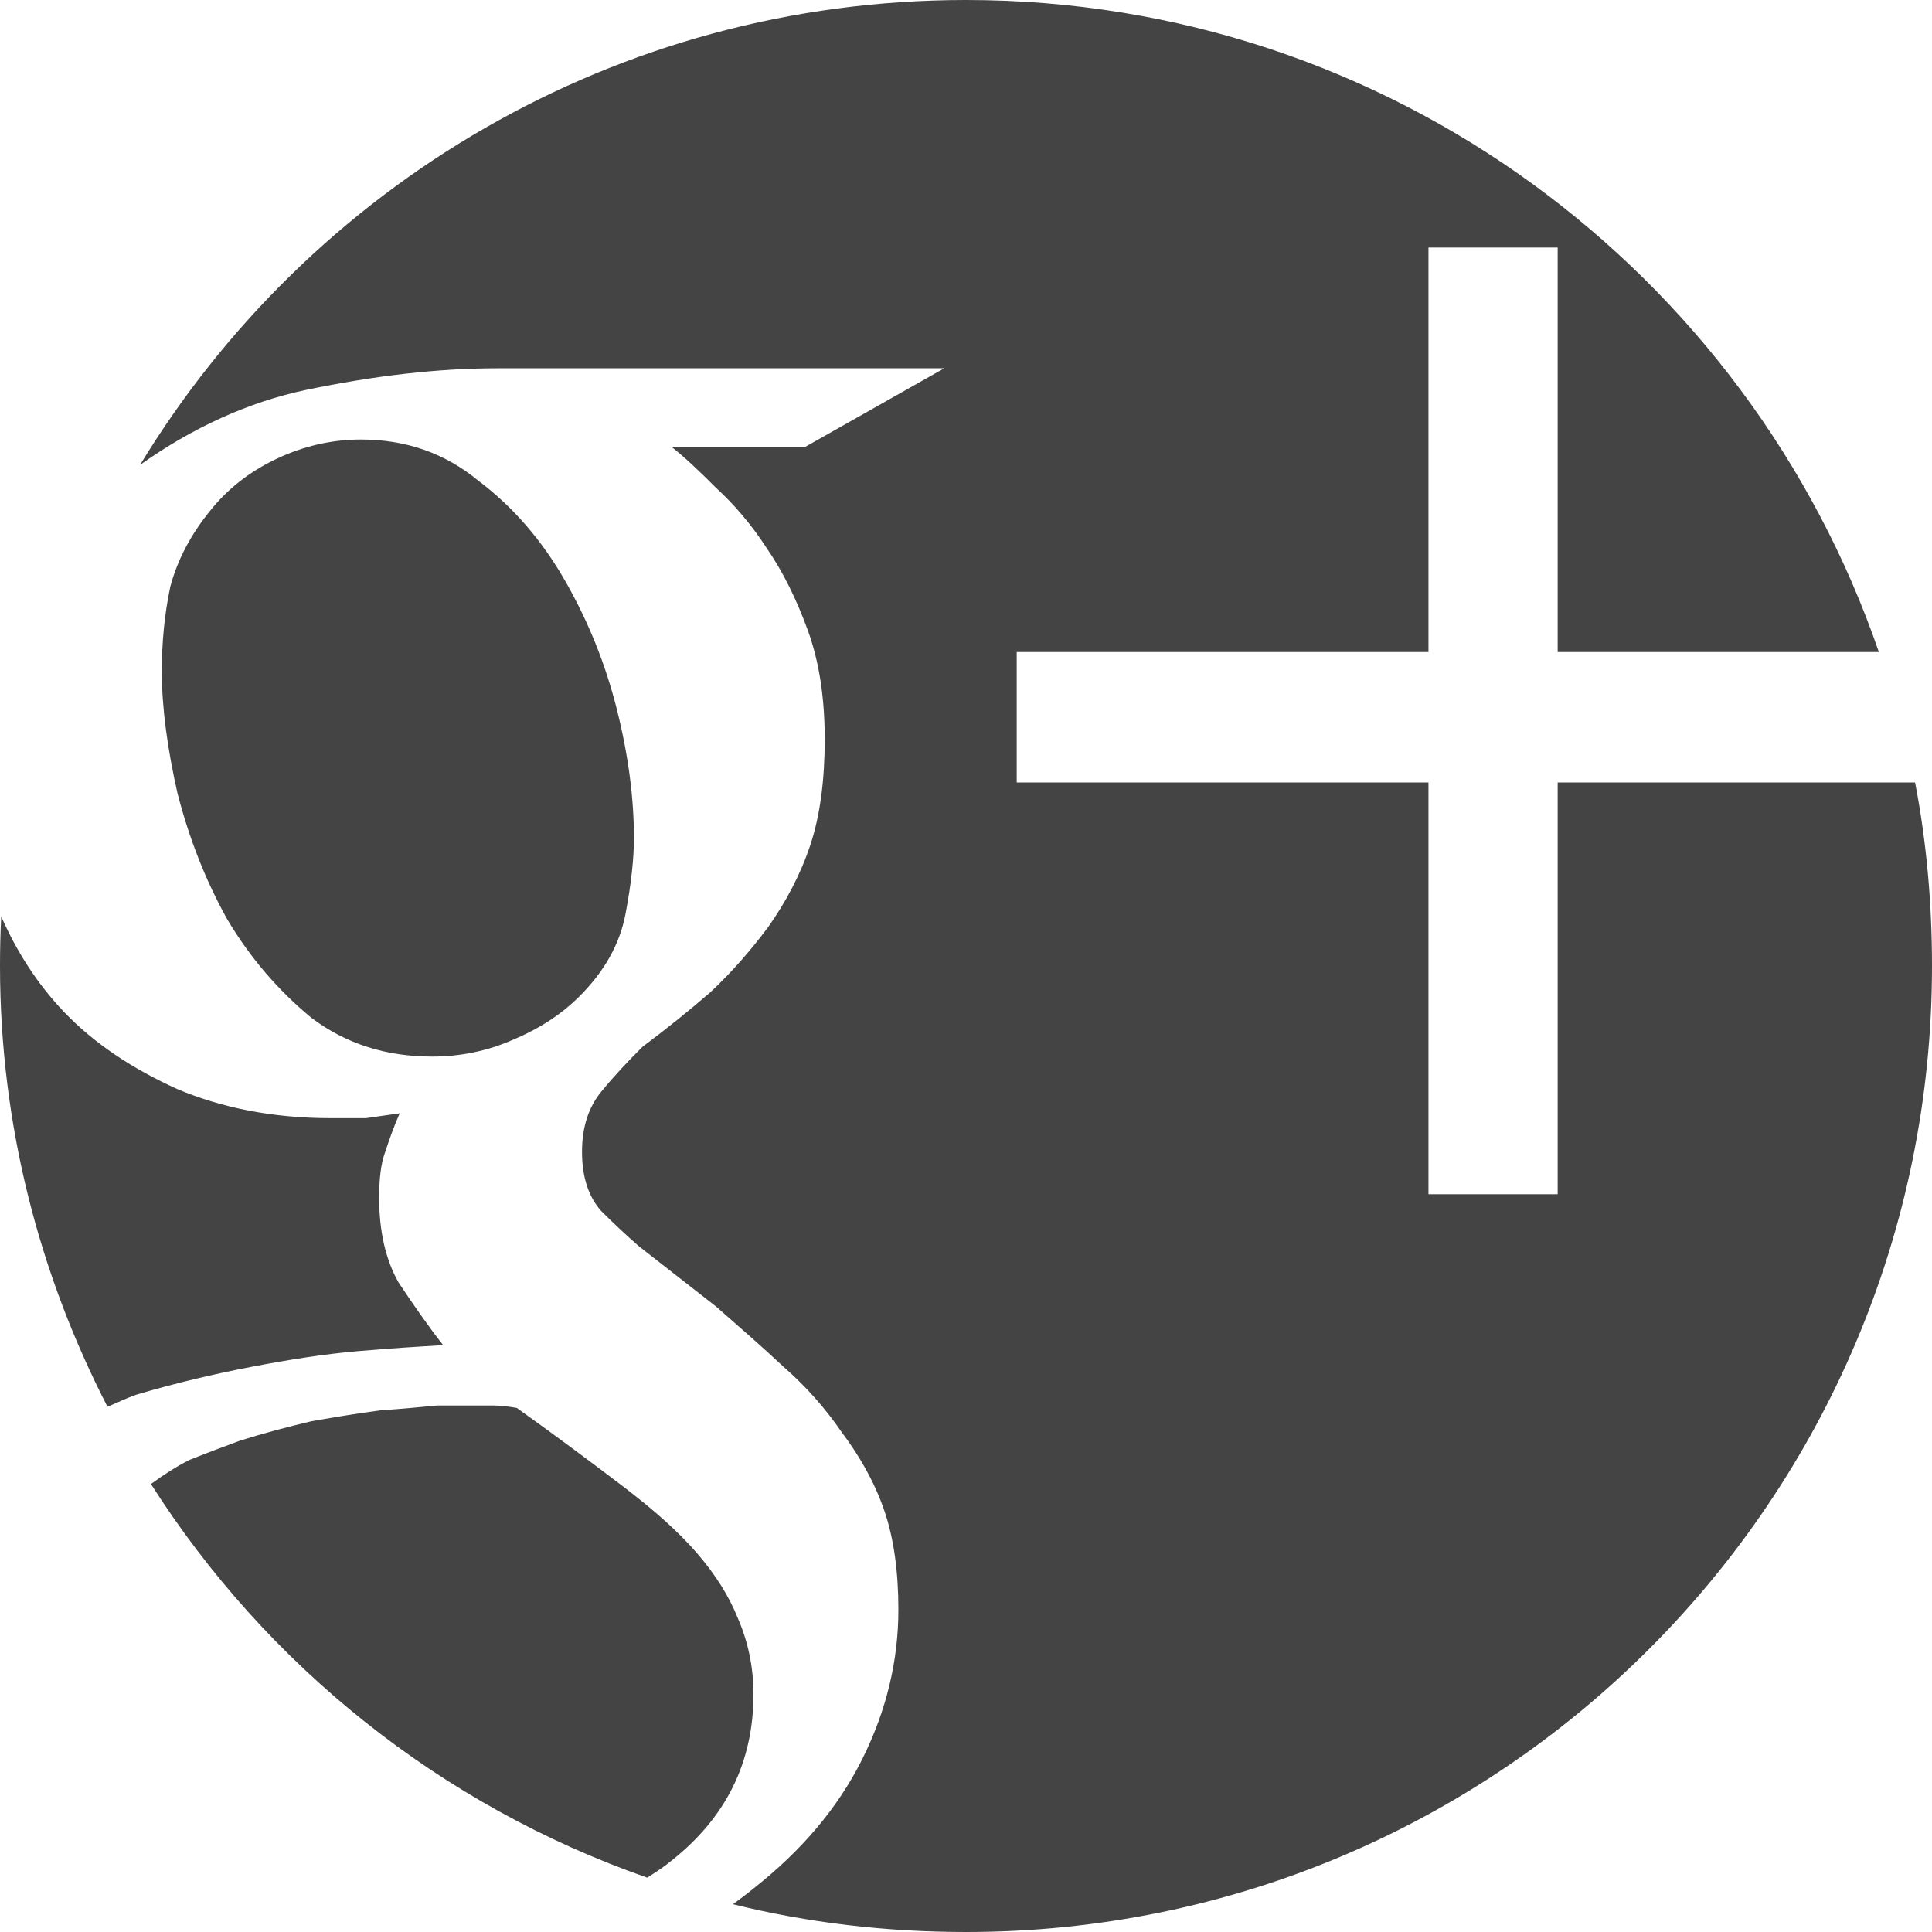
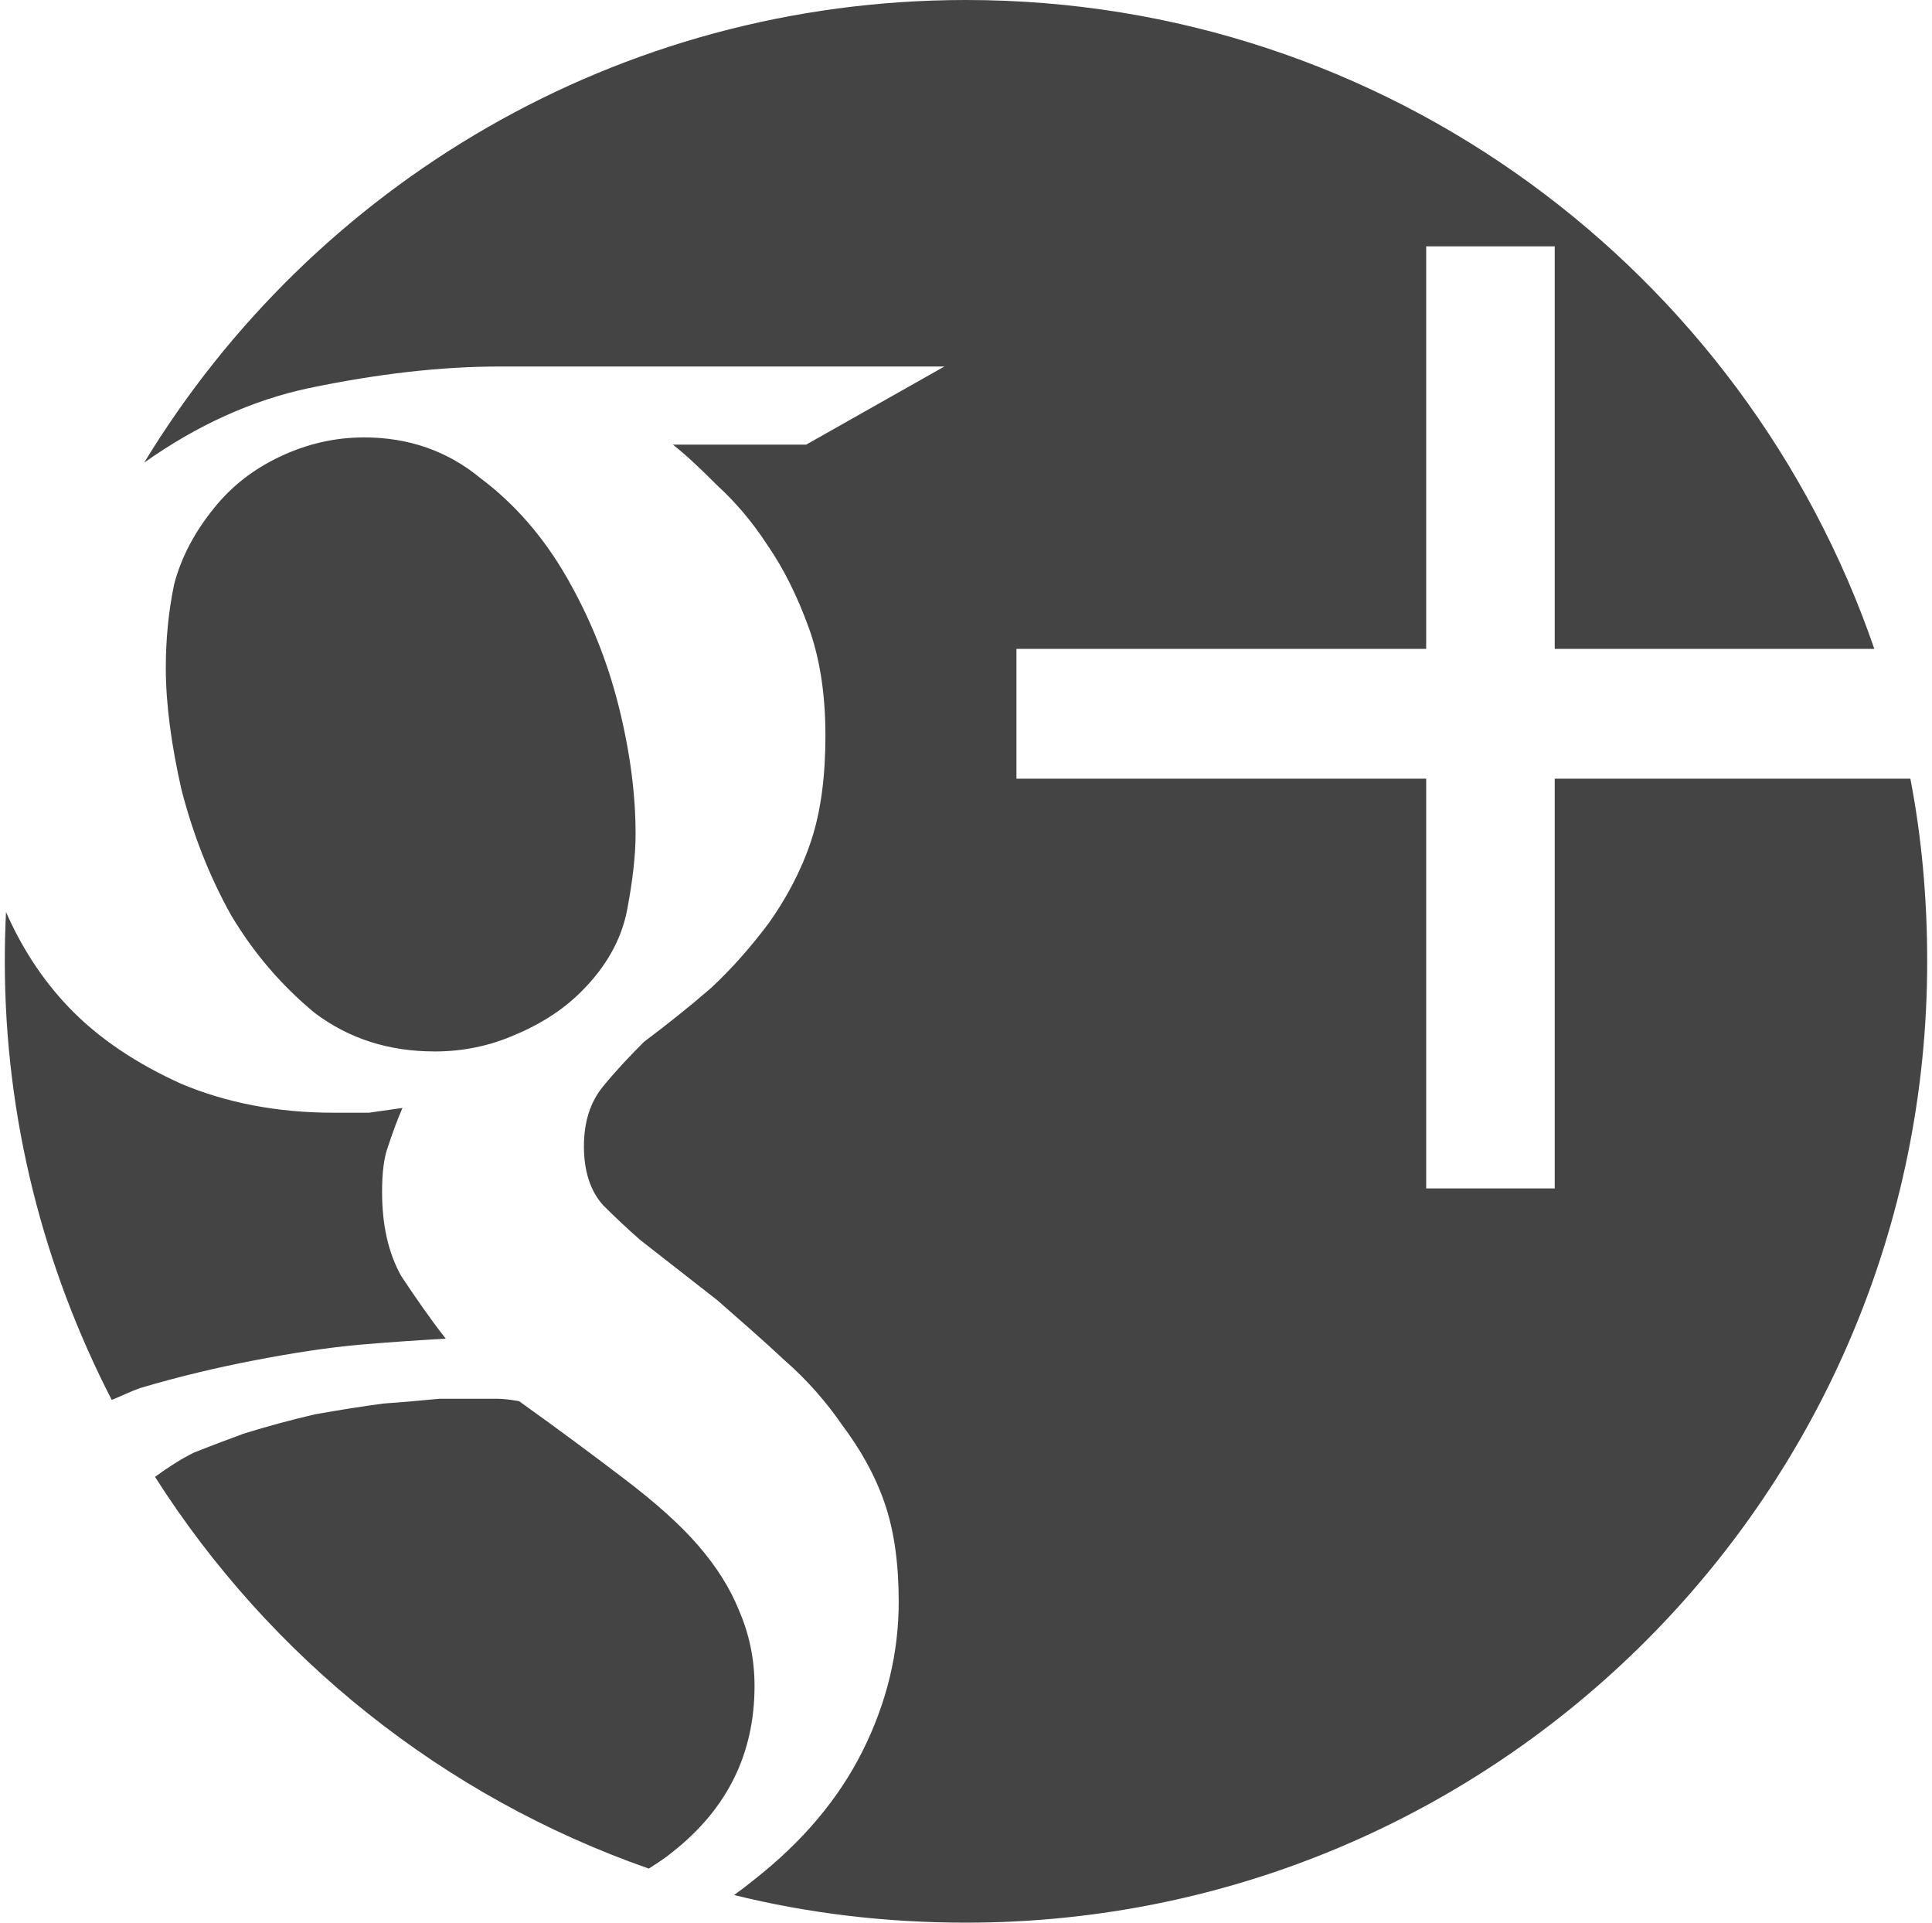
- <svg xmlns="http://www.w3.org/2000/svg" width="200px" height="200px" viewBox="0 0 200 200" version="1.1">
+ <svg xmlns="http://www.w3.org/2000/svg" width="201px" height="200px" viewBox="0 0 201 200" version="1.1">
  <description>Created with Sketch (http://www.bohemiancoding.com/sketch)</description>
  <defs />
  <g id="Page 1" stroke="none" stroke-width="1" fill="none" fill-rule="evenodd">
-     <path d="M100,0 C63.756,0 32.039,19.26 14.5,48.125 C19.971,44.244 25.733,41.629 31.625,40.375 C38.801,38.88 45.37,38.125 51.5,38.125 L97.75,38.125 L83.375,46.25 L69.5,46.25 C70.846,47.297 72.331,48.706 74.125,50.5 C75.919,52.145 77.73,54.208 79.375,56.75 C81.02,59.142 82.429,61.961 83.625,65.25 C84.821,68.539 85.375,72.314 85.375,76.5 C85.375,80.686 84.921,84.361 83.875,87.5 C82.828,90.64 81.294,93.458 79.5,96 C77.706,98.392 75.742,100.657 73.5,102.75 C71.257,104.694 68.892,106.581 66.5,108.375 C65.005,109.87 63.596,111.355 62.25,113 C60.904,114.645 60.25,116.708 60.25,119.25 C60.25,121.792 60.904,123.88 62.25,125.375 C63.596,126.721 64.929,127.954 66.125,129 L74.125,135.25 C76.517,137.343 78.882,139.407 81.125,141.5 C83.517,143.593 85.48,145.858 87.125,148.25 C88.919,150.642 90.453,153.26 91.5,156.25 C92.546,159.24 93,162.738 93,166.625 C93,171.858 91.791,177.042 89.25,182.125 C86.708,187.208 82.934,191.613 78,195.5 C77.33,196.048 76.591,196.607 75.875,197.125 C83.6,199.038 91.684,200 100,200 C155.229,200 200,155.229 200,100 C200,93.498 199.435,87.156 198.25,81 L161.25,81 L161.25,123.625 L147.875,123.625 L147.875,81 L105.25,81 L105.25,67.5 L147.875,67.5 L147.875,25.625 L161.25,25.625 L161.25,67.5 L194.5,67.5 C181.004,28.237 143.843,0 100,0 L100,0 L100,0 Z M37.375,45.5 C34.385,45.5 31.466,46.155 28.625,47.5 C25.784,48.846 23.544,50.633 21.75,52.875 C19.806,55.267 18.372,57.909 17.625,60.75 C17.027,63.591 16.75,66.51 16.75,69.5 C16.75,73.238 17.328,77.49 18.375,82.125 C19.571,86.76 21.257,91.088 23.5,95.125 C25.892,99.162 28.811,102.534 32.25,105.375 C35.838,108.066 39.966,109.375 44.75,109.375 C47.591,109.375 50.434,108.821 53.125,107.625 C55.966,106.429 58.206,104.919 60,103.125 C62.541,100.583 64.152,97.765 64.75,94.625 C65.348,91.486 65.625,88.843 65.625,86.75 C65.625,82.713 65.071,78.284 63.875,73.5 C62.679,68.716 60.892,64.311 58.5,60.125 C56.108,55.939 53.088,52.441 49.5,49.75 C46.061,46.91 42.01,45.5 37.375,45.5 L37.375,45.5 L37.375,45.5 Z M0.125,94.875 C0.039,96.58 0,98.274 0,100 C0,116.457 4.083,131.933 11.125,145.625 C12.11,145.222 13.11,144.726 14.125,144.375 C18.162,143.179 22.113,142.247 26,141.5 C29.887,140.753 33.561,140.174 37,139.875 C40.439,139.576 43.333,139.4 45.875,139.25 C44.23,137.157 42.745,134.993 41.25,132.75 C39.904,130.358 39.25,127.439 39.25,124 C39.25,122.056 39.426,120.446 39.875,119.25 C40.323,117.904 40.777,116.596 41.375,115.25 L37.875,115.75 L34.25,115.75 C28.27,115.75 23.01,114.694 18.375,112.75 C13.74,110.657 9.765,108.039 6.625,104.75 C3.833,101.825 1.735,98.51 0.125,94.875 L0.125,94.875 L0.125,94.875 Z M45.25,145.5 C43.605,145.649 41.617,145.85 39.375,146 C37.132,146.299 34.792,146.677 32.25,147.125 C29.708,147.723 27.267,148.378 24.875,149.125 C23.679,149.573 21.867,150.228 19.625,151.125 C18.292,151.792 16.958,152.655 15.625,153.625 C27.589,172.416 45.622,186.903 67,194.375 C67.861,193.825 68.738,193.263 69.5,192.625 C75.181,188.14 78,182.402 78,175.375 C78,172.534 77.421,169.892 76.375,167.5 C75.478,165.257 74.069,162.993 72.125,160.75 C70.181,158.507 67.639,156.267 64.5,153.875 C61.36,151.483 57.686,148.74 53.5,145.75 C52.603,145.6 51.872,145.5 51.125,145.5 L48.375,145.5 L45.25,145.5 L45.25,145.5 Z M45.25,145.5" id="Google+" fill="#444444" />
+     <path d="M100.5,0 C64.256,0 32.539,19.26 15,48.125 C20.471,44.244 26.233,41.629 32.125,40.375 C39.301,38.88 45.87,38.125 52,38.125 L98.25,38.125 L83.875,46.25 L70,46.25 C71.346,47.297 72.831,48.706 74.625,50.5 C76.419,52.145 78.23,54.208 79.875,56.75 C81.52,59.142 82.929,61.961 84.125,65.25 C85.321,68.539 85.875,72.314 85.875,76.5 C85.875,80.686 85.421,84.361 84.375,87.5 C83.328,90.64 81.794,93.458 80,96 C78.206,98.392 76.242,100.657 74,102.75 C71.757,104.694 69.392,106.581 67,108.375 C65.505,109.87 64.096,111.355 62.75,113 C61.404,114.645 60.75,116.708 60.75,119.25 C60.75,121.792 61.404,123.88 62.75,125.375 C64.096,126.721 65.429,127.954 66.625,129 L74.625,135.25 C77.017,137.343 79.382,139.407 81.625,141.5 C84.017,143.593 85.98,145.858 87.625,148.25 C89.419,150.642 90.953,153.26 92,156.25 C93.046,159.24 93.5,162.738 93.5,166.625 C93.5,171.858 92.291,177.042 89.75,182.125 C87.208,187.208 83.434,191.613 78.5,195.5 C77.83,196.048 77.091,196.607 76.375,197.125 C84.1,199.038 92.184,200 100.5,200 C155.729,200 200.5,155.229 200.5,100 C200.5,93.498 199.935,87.156 198.75,81 L161.75,81 L161.75,123.625 L148.375,123.625 L148.375,81 L105.75,81 L105.75,67.5 L148.375,67.5 L148.375,25.625 L161.75,25.625 L161.75,67.5 L195,67.5 C181.504,28.237 144.343,0 100.5,0 L100.5,0 L100.5,0 Z M37.875,45.5 C34.885,45.5 31.966,46.155 29.125,47.5 C26.284,48.846 24.044,50.633 22.25,52.875 C20.306,55.267 18.872,57.909 18.125,60.75 C17.527,63.591 17.25,66.51 17.25,69.5 C17.25,73.238 17.828,77.49 18.875,82.125 C20.071,86.76 21.757,91.088 24,95.125 C26.392,99.162 29.311,102.534 32.75,105.375 C36.338,108.066 40.466,109.375 45.25,109.375 C48.091,109.375 50.934,108.821 53.625,107.625 C56.466,106.429 58.706,104.919 60.5,103.125 C63.041,100.583 64.652,97.765 65.25,94.625 C65.848,91.486 66.125,88.843 66.125,86.75 C66.125,82.713 65.571,78.284 64.375,73.5 C63.179,68.716 61.392,64.311 59,60.125 C56.608,55.939 53.588,52.441 50,49.75 C46.561,46.91 42.51,45.5 37.875,45.5 L37.875,45.5 L37.875,45.5 Z M0.625,94.875 C0.539,96.58 0.5,98.274 0.5,100 C0.5,116.457 4.583,131.933 11.625,145.625 C12.61,145.222 13.61,144.726 14.625,144.375 C18.662,143.179 22.613,142.247 26.5,141.5 C30.387,140.753 34.061,140.174 37.5,139.875 C40.939,139.576 43.833,139.4 46.375,139.25 C44.73,137.157 43.245,134.993 41.75,132.75 C40.404,130.358 39.75,127.439 39.75,124 C39.75,122.056 39.926,120.446 40.375,119.25 C40.823,117.904 41.277,116.596 41.875,115.25 L38.375,115.75 L34.75,115.75 C28.77,115.75 23.51,114.694 18.875,112.75 C14.24,110.657 10.265,108.039 7.125,104.75 C4.333,101.825 2.235,98.51 0.625,94.875 L0.625,94.875 L0.625,94.875 Z M45.75,145.5 C44.105,145.649 42.117,145.85 39.875,146 C37.632,146.299 35.292,146.677 32.75,147.125 C30.208,147.723 27.767,148.378 25.375,149.125 C24.179,149.573 22.367,150.228 20.125,151.125 C18.792,151.792 17.458,152.655 16.125,153.625 C28.089,172.416 46.122,186.903 67.5,194.375 C68.361,193.825 69.238,193.263 70,192.625 C75.681,188.14 78.5,182.402 78.5,175.375 C78.5,172.534 77.921,169.892 76.875,167.5 C75.978,165.257 74.569,162.993 72.625,160.75 C70.681,158.507 68.139,156.267 65,153.875 C61.86,151.483 58.186,148.74 54,145.75 C53.103,145.6 52.372,145.5 51.625,145.5 L48.875,145.5 L45.75,145.5 L45.75,145.5 Z M45.75,145.5" id="Google+" fill="#444444" />
  </g>
</svg>
